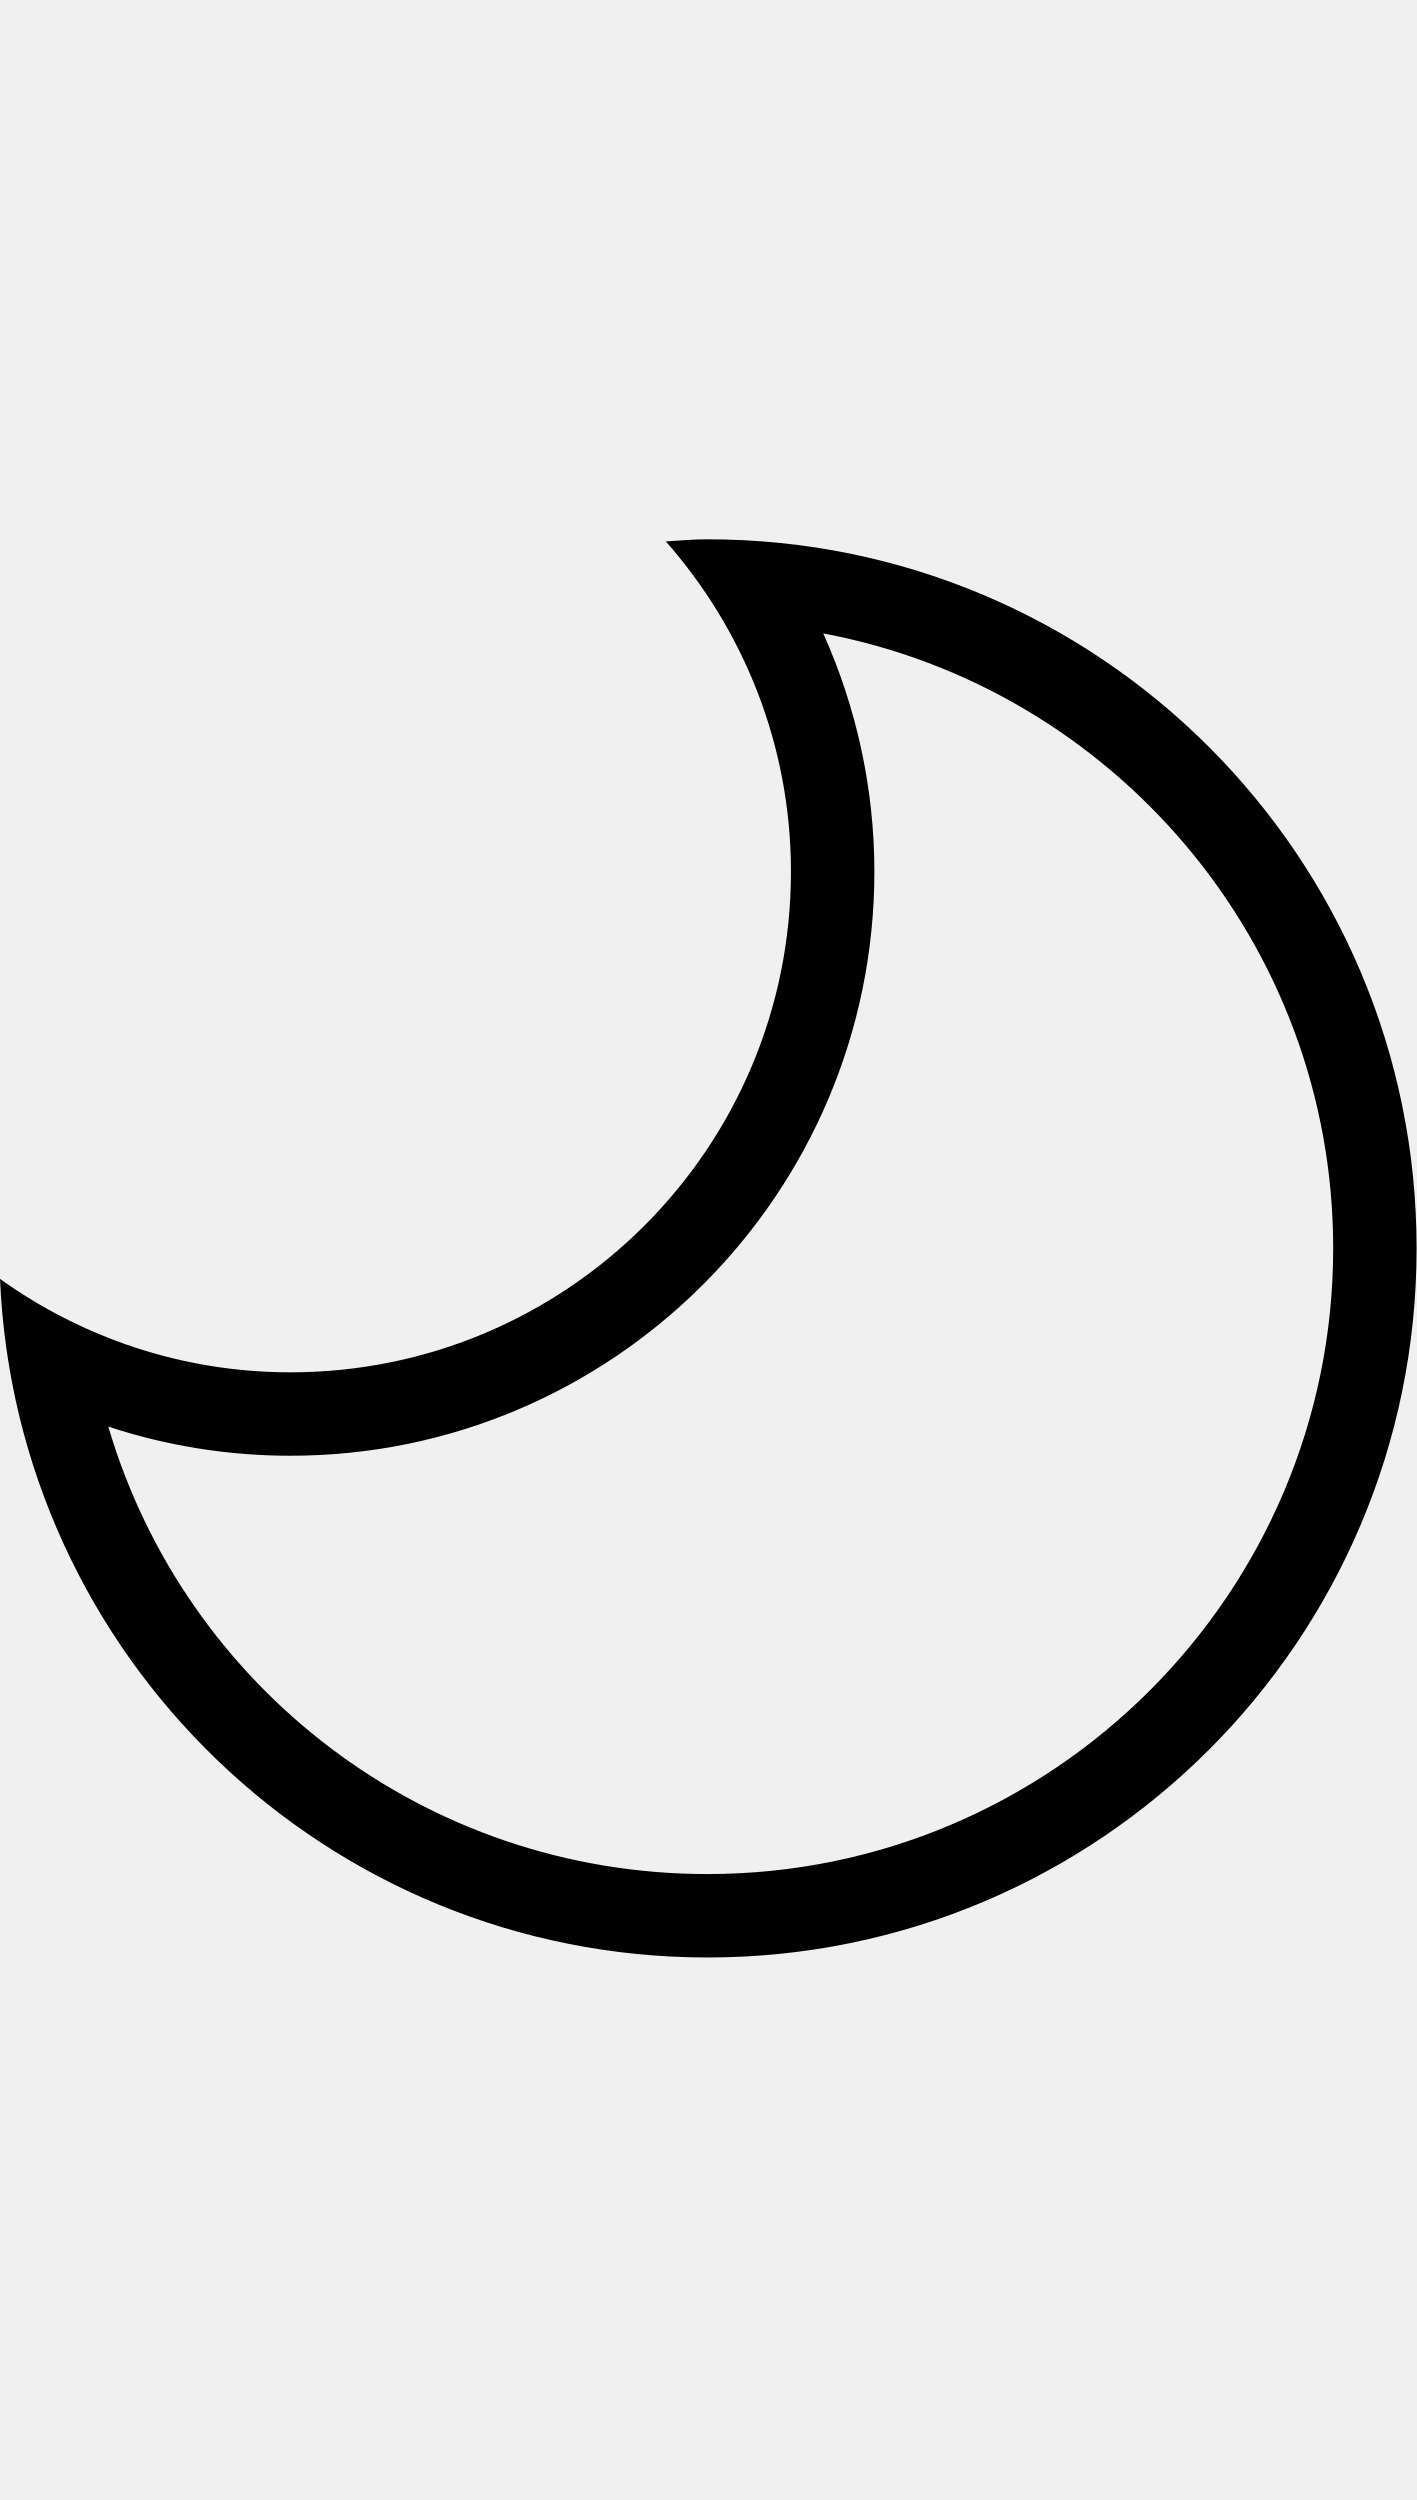
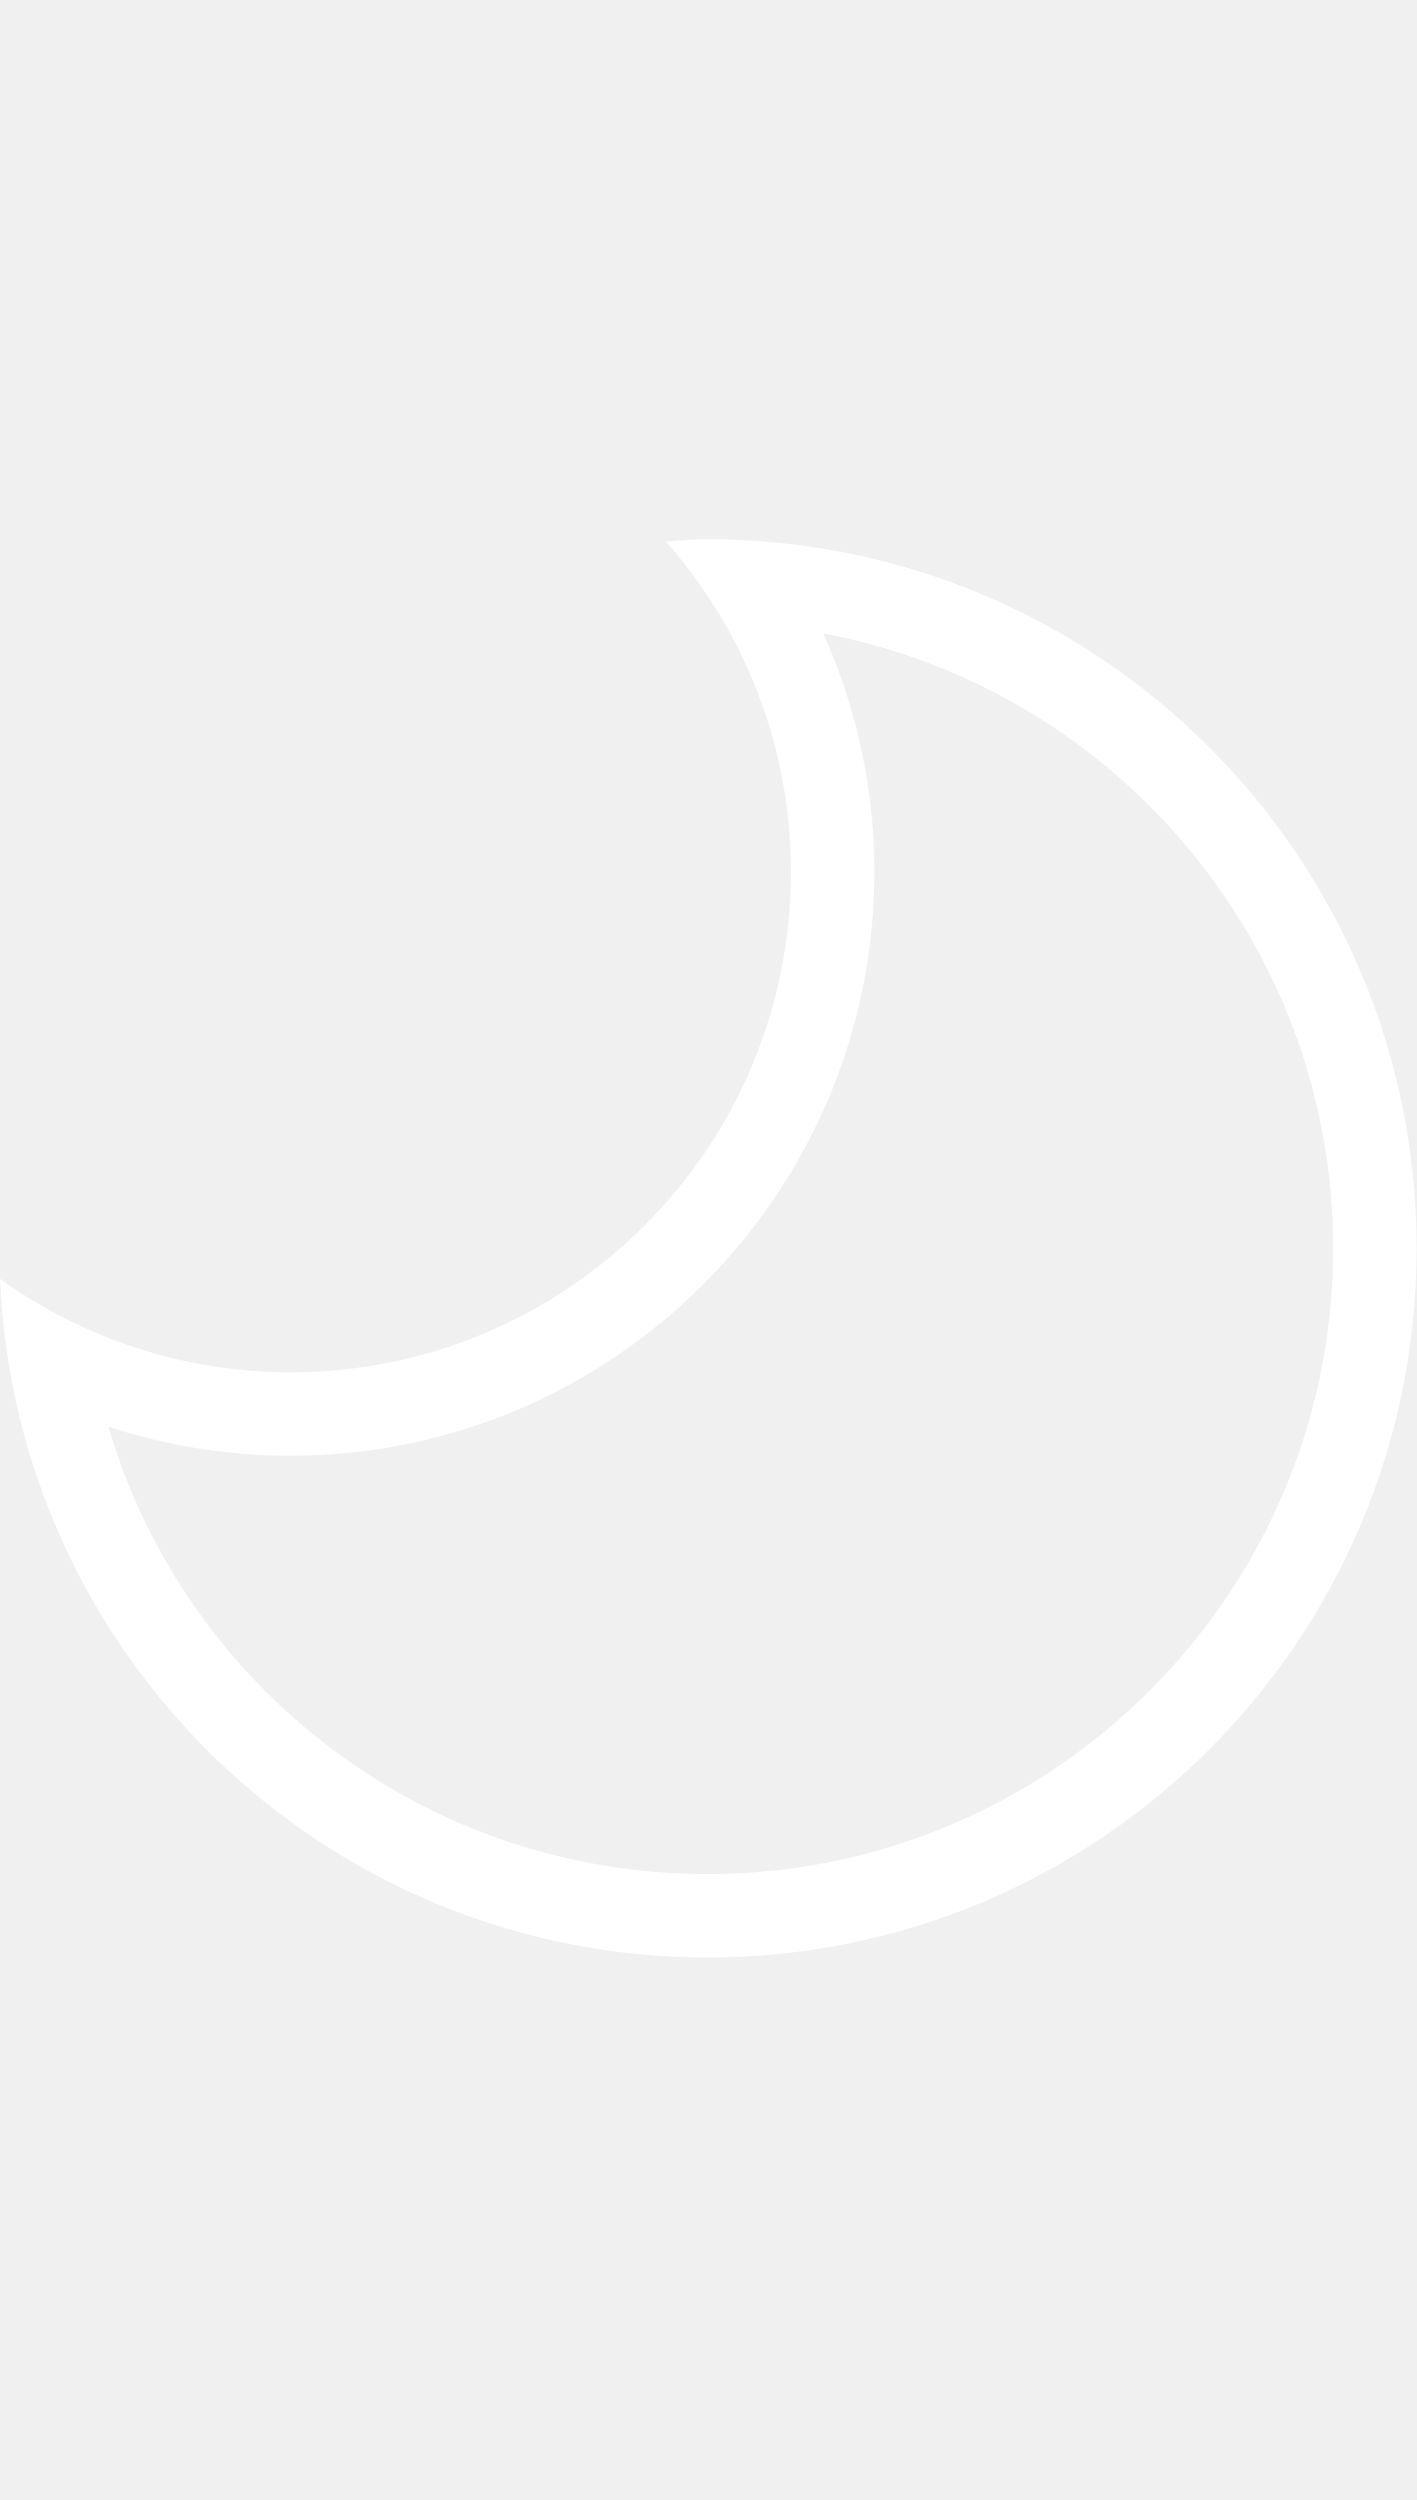
- <svg xmlns="http://www.w3.org/2000/svg" version="1.1" id="Layer_1" x="0px" y="0px" width="290.119px" height="512px" viewBox="78.492 0 290.119 512" enable-background="new 78.492 0 290.119 512" xml:space="preserve">
+ <svg xmlns="http://www.w3.org/2000/svg" style="fill:#fff" version="1.1" id="Layer_1" x="0px" y="0px" width="290.119px" height="512px" viewBox="78.492 0 290.119 512" enable-background="new 78.492 0 290.119 512" xml:space="preserve">
  <path d="M247.093,129.727c59.37,11.145,104.435,63.375,104.435,125.932c0,70.666-57.485,128.149-128.134,128.149  c-58.002,0-107.044-38.355-122.719-91.636c11.946,3.937,24.492,5.963,37.297,5.963c65.944,0,119.591-53.656,119.591-119.6  C257.562,161.585,253.941,144.976,247.093,129.727 M223.393,110.448c-2.887,0-5.706,0.267-8.542,0.434  c15.899,18.052,25.627,41.693,25.627,67.654c0,56.609-45.891,102.516-102.507,102.516c-22.198,0-42.694-7.133-59.479-19.129  c3.304,77.281,66.812,138.97,144.901,138.97c80.208,0,145.218-65.024,145.218-145.233  C368.61,175.45,303.602,110.448,223.393,110.448L223.393,110.448z" />
</svg>
